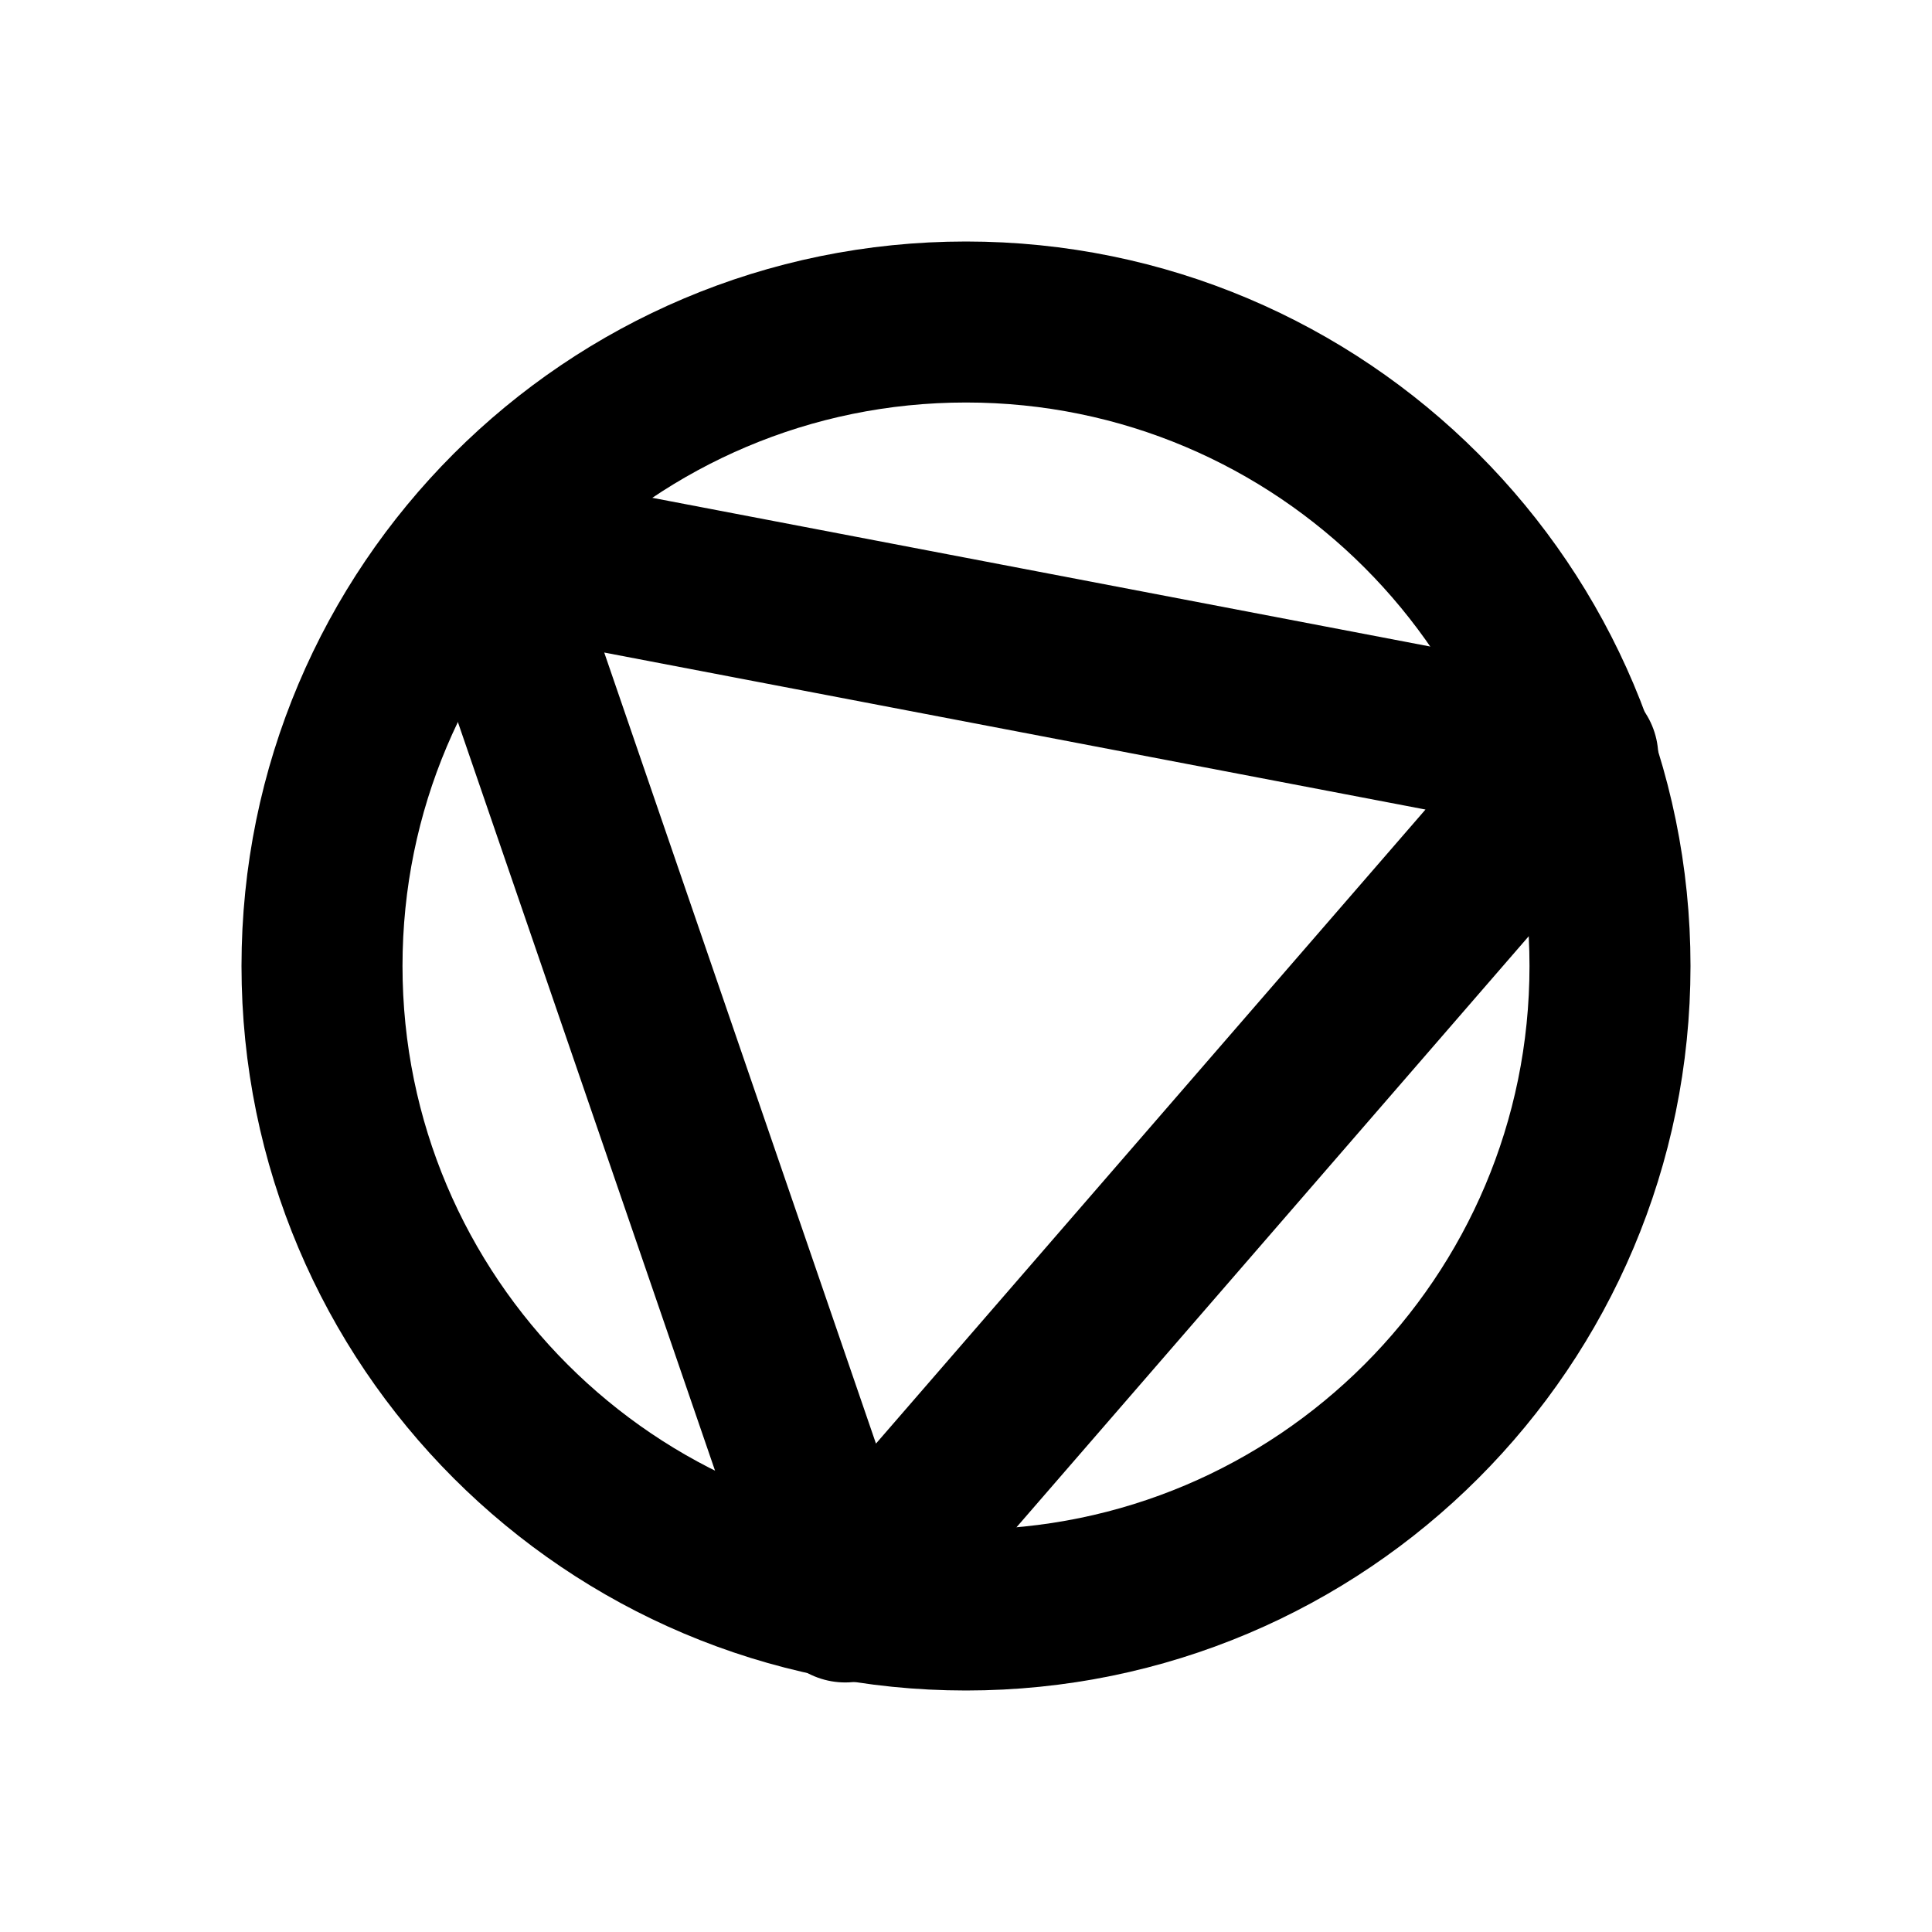
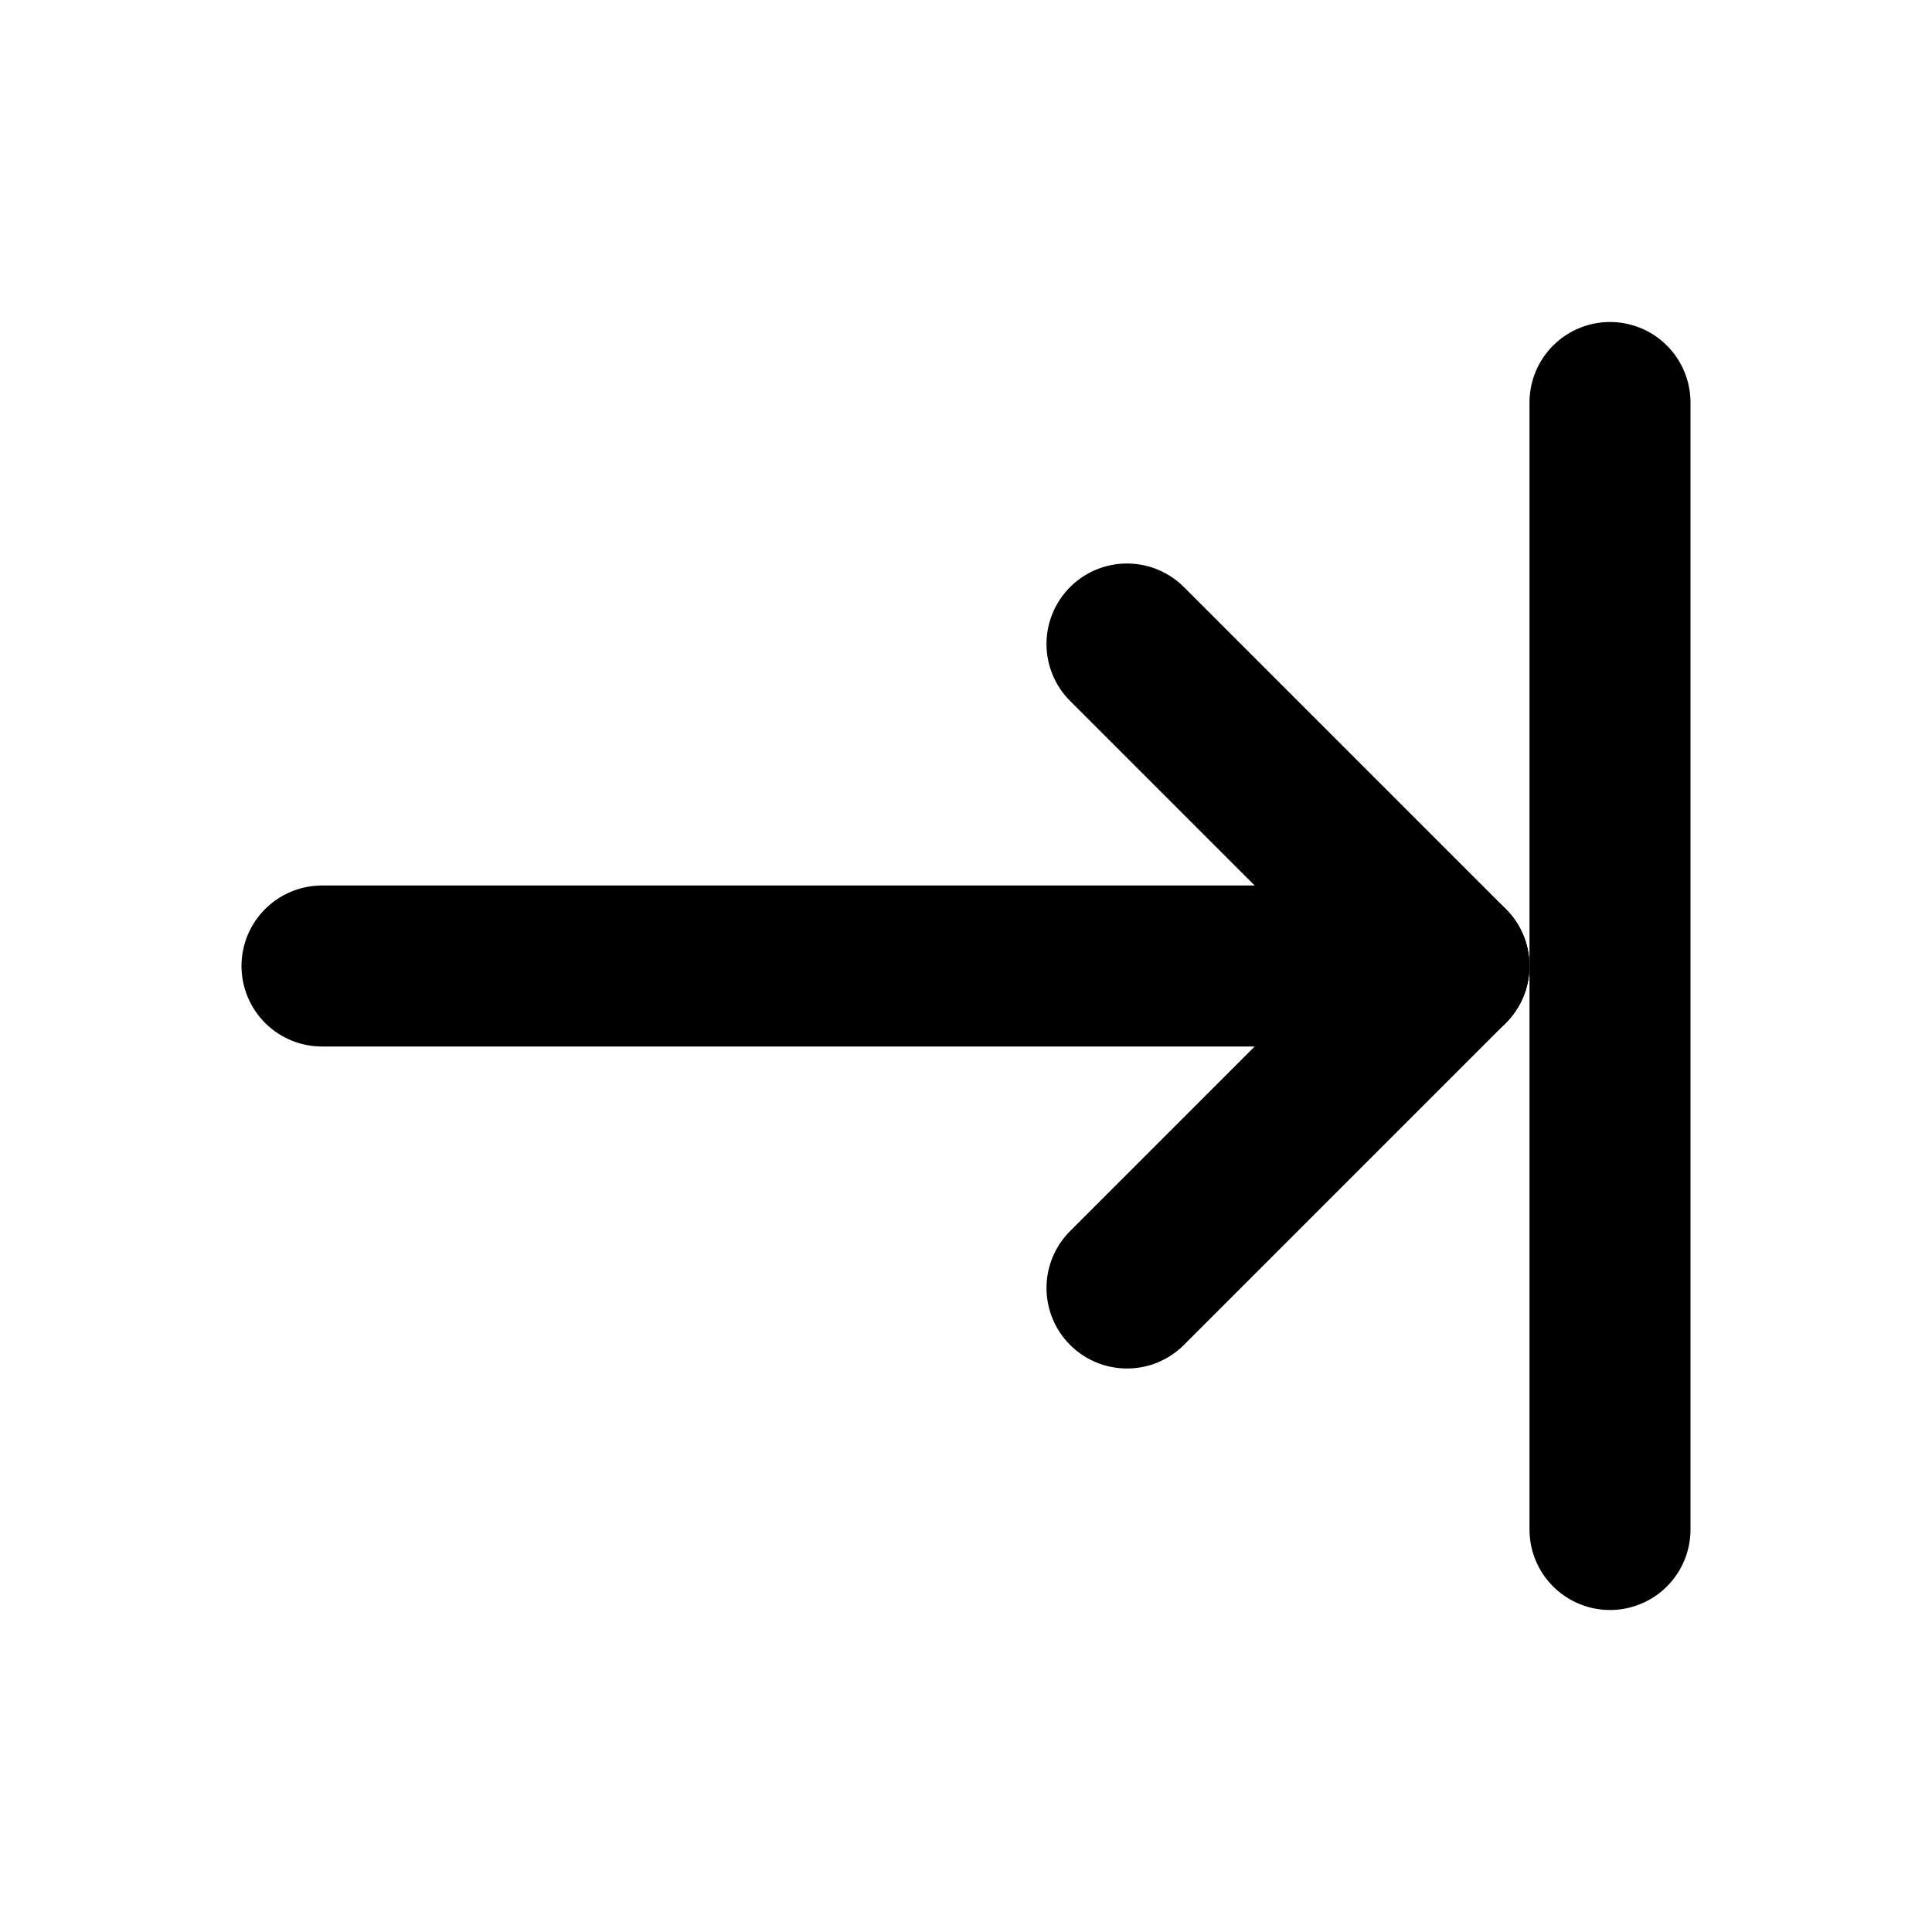
<svg xmlns="http://www.w3.org/2000/svg" viewBox="0 0 24 24" fill="none" stroke="currentColor" stroke-width="2" stroke-linecap="round" stroke-linejoin="round">
-   <circle cx="12" cy="12" r="8" />
-   <polyline points="19.6,9.4 10.5,19.9 6.0,6.8 19.6,9.4" />
+   <path d="M14 8l4 4-4 4" />
+   <path d="M18 12H4" />
+   <path d="M20 5v14" />
</svg>
